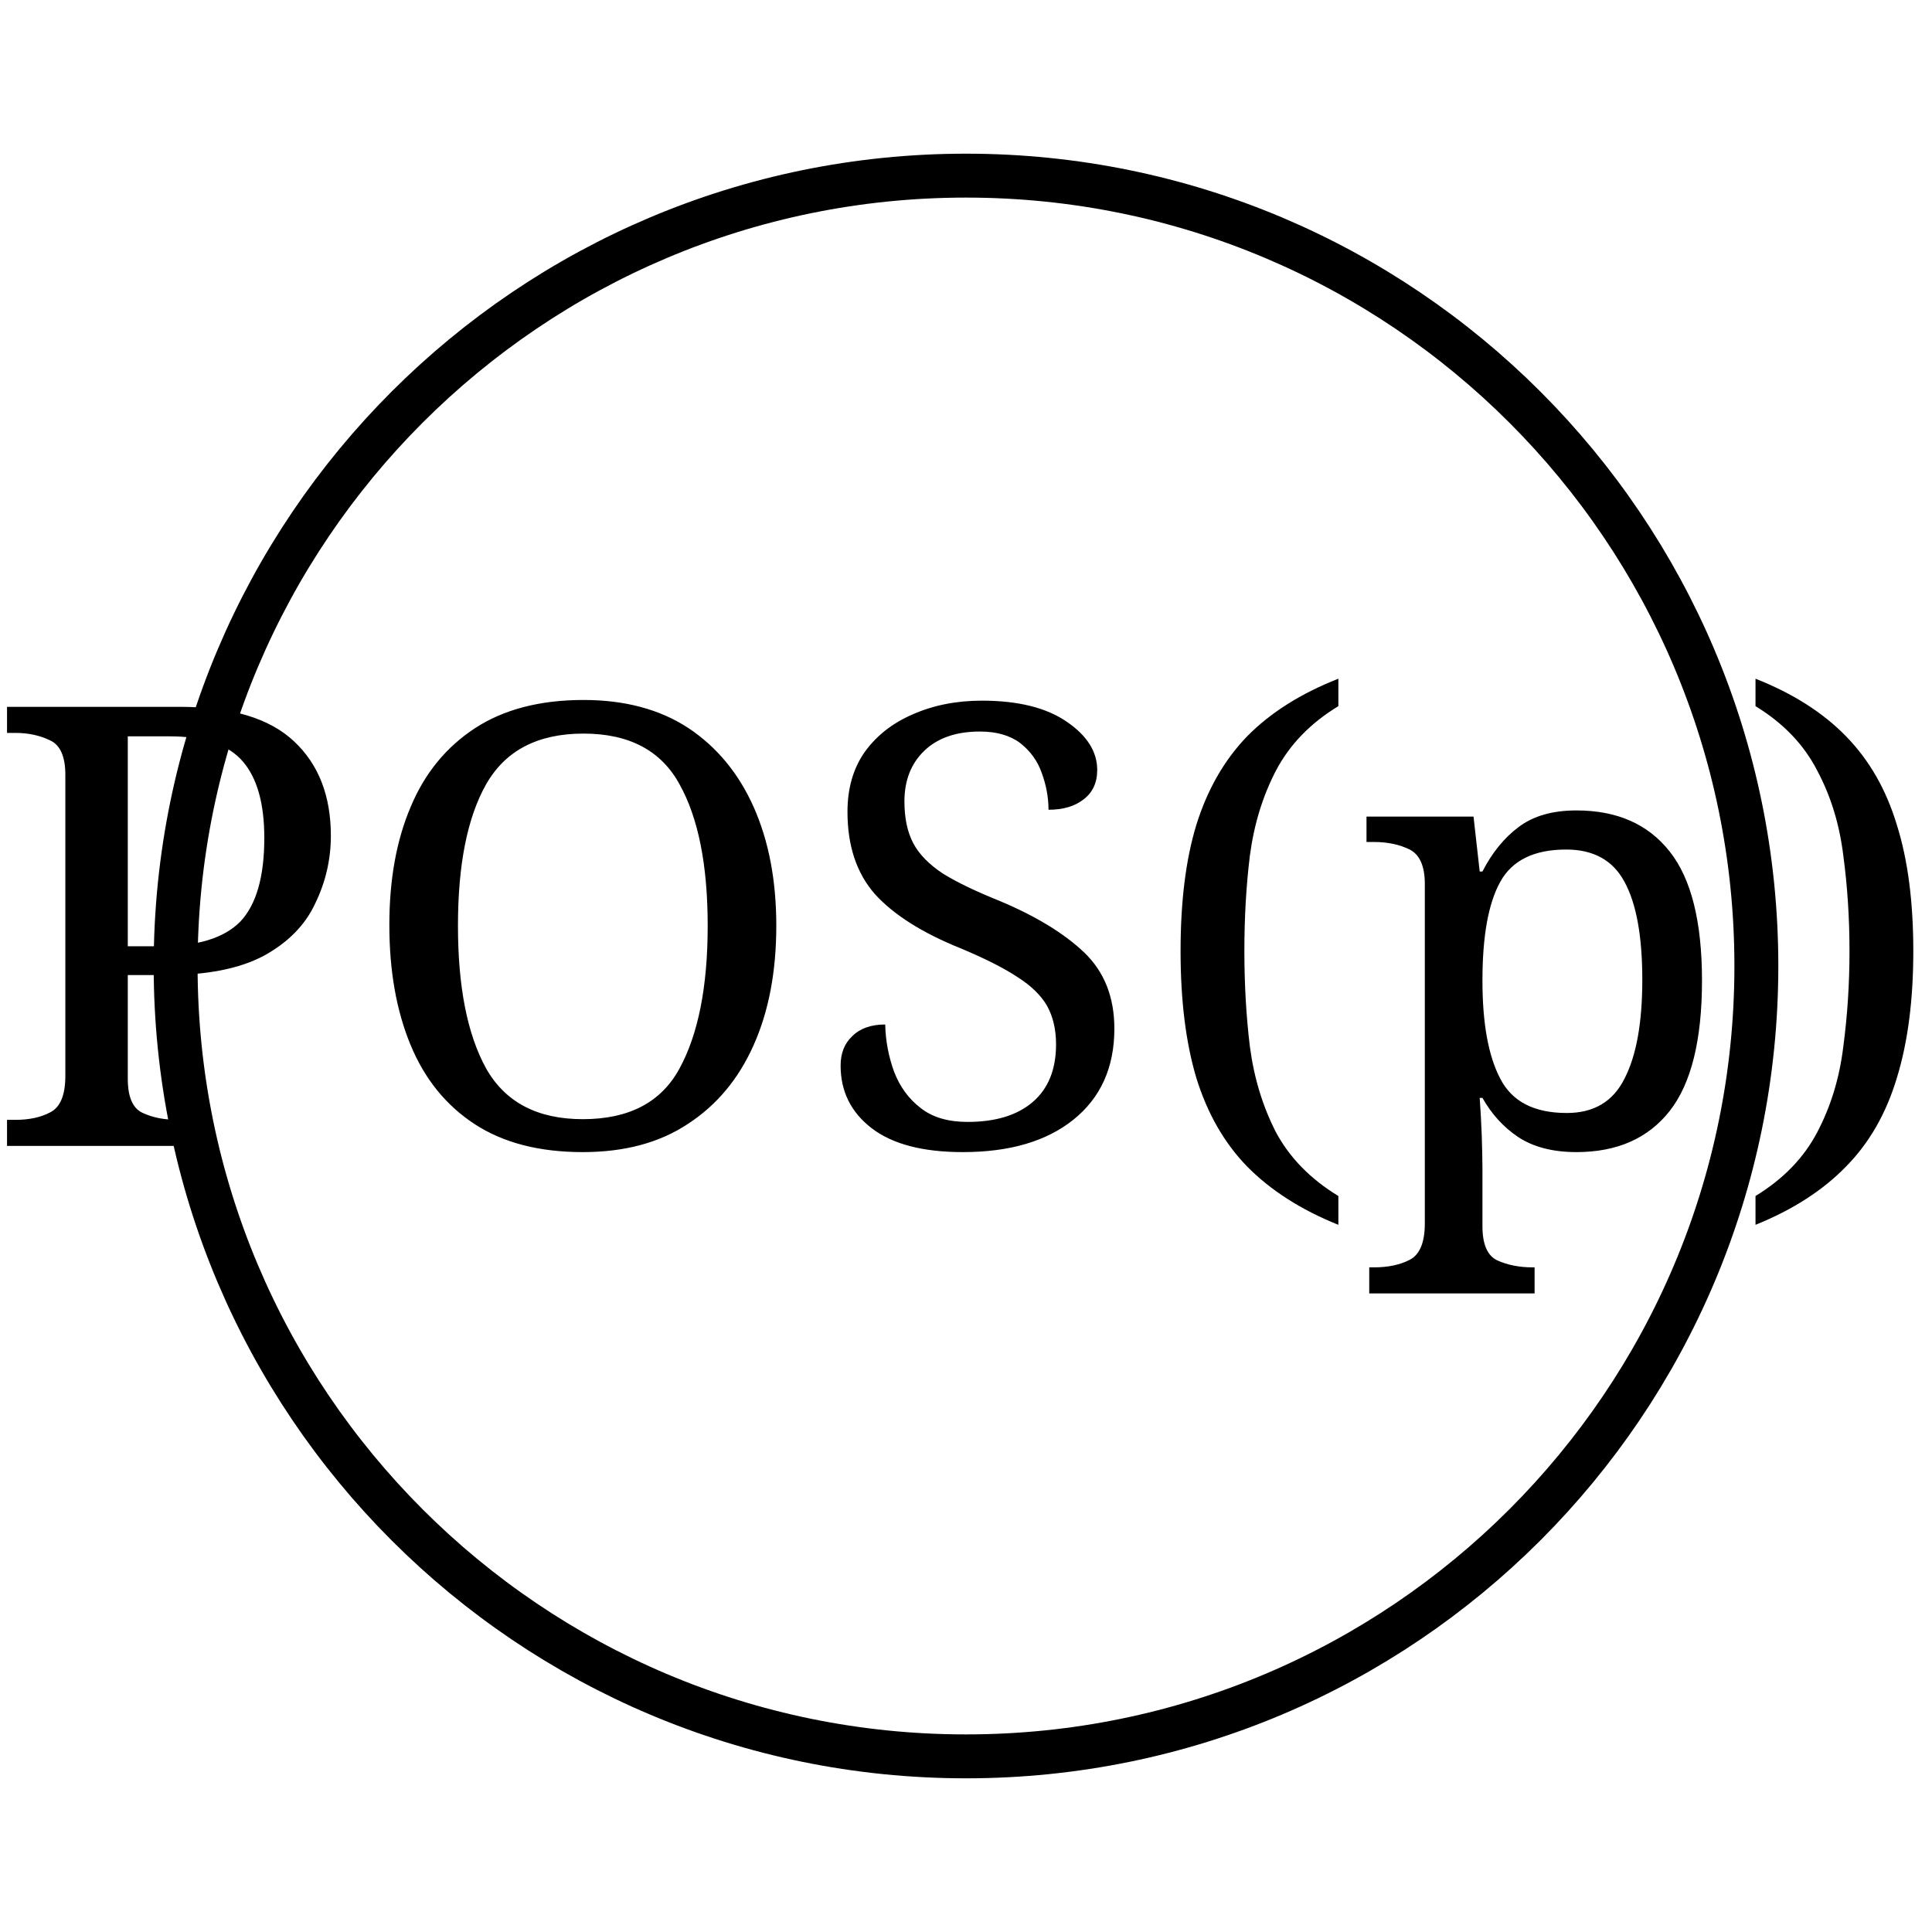
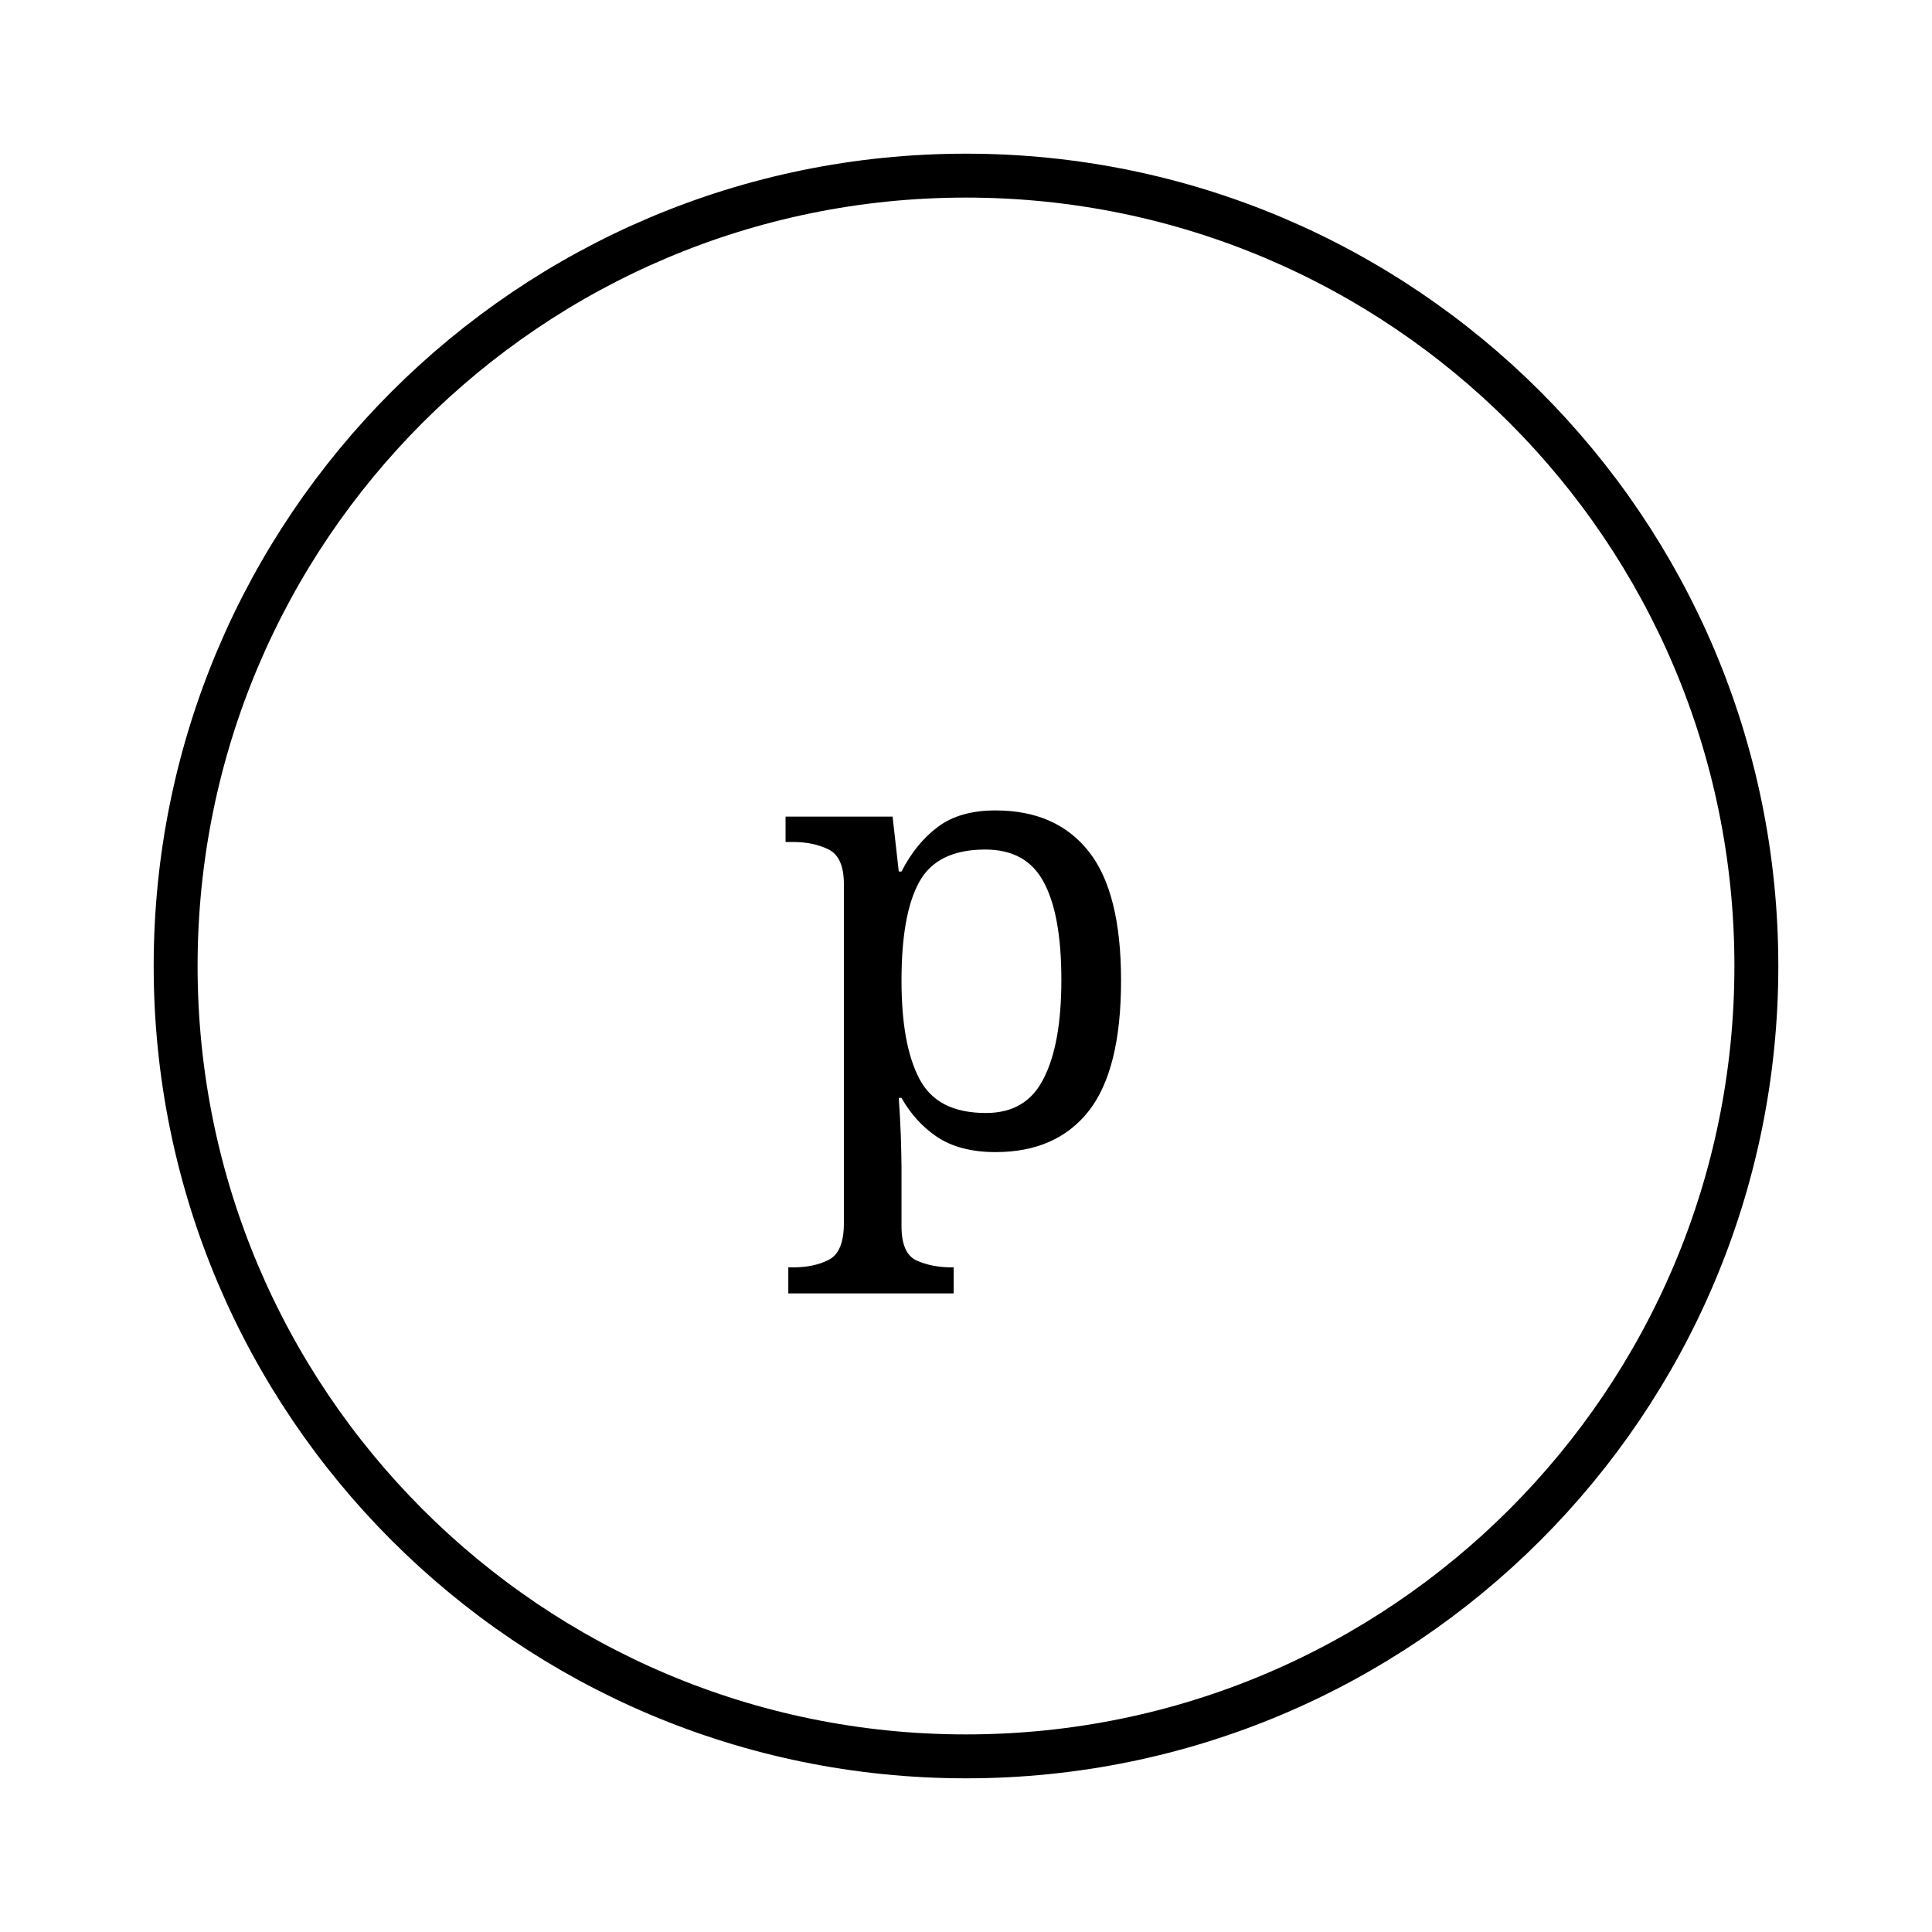
<svg xmlns="http://www.w3.org/2000/svg" width="44pt" height="44pt" viewBox="0.00 0.00 44.00 44.00">
  <g id="graph1" class="graph" transform="scale(1 1) rotate(0) translate(4 40)">
    <polygon fill="white" stroke="white" points="-4,5 -4,-40 41,-40 41,5 -4,5" />
    <g id="node2" class="node">
      <ellipse fill="none" stroke="black" cx="18" cy="-18" rx="18" ry="18" />
-       <text text-anchor="middle" x="18" y="-13.9" font-family="Times Roman,serif" font-size="14.00">POS(p)</text>
+       <text text-anchor="middle" x="18" y="-13.9" font-family="Times Roman,serif" font-size="14.00">p</text>
    </g>
  </g>
</svg>
